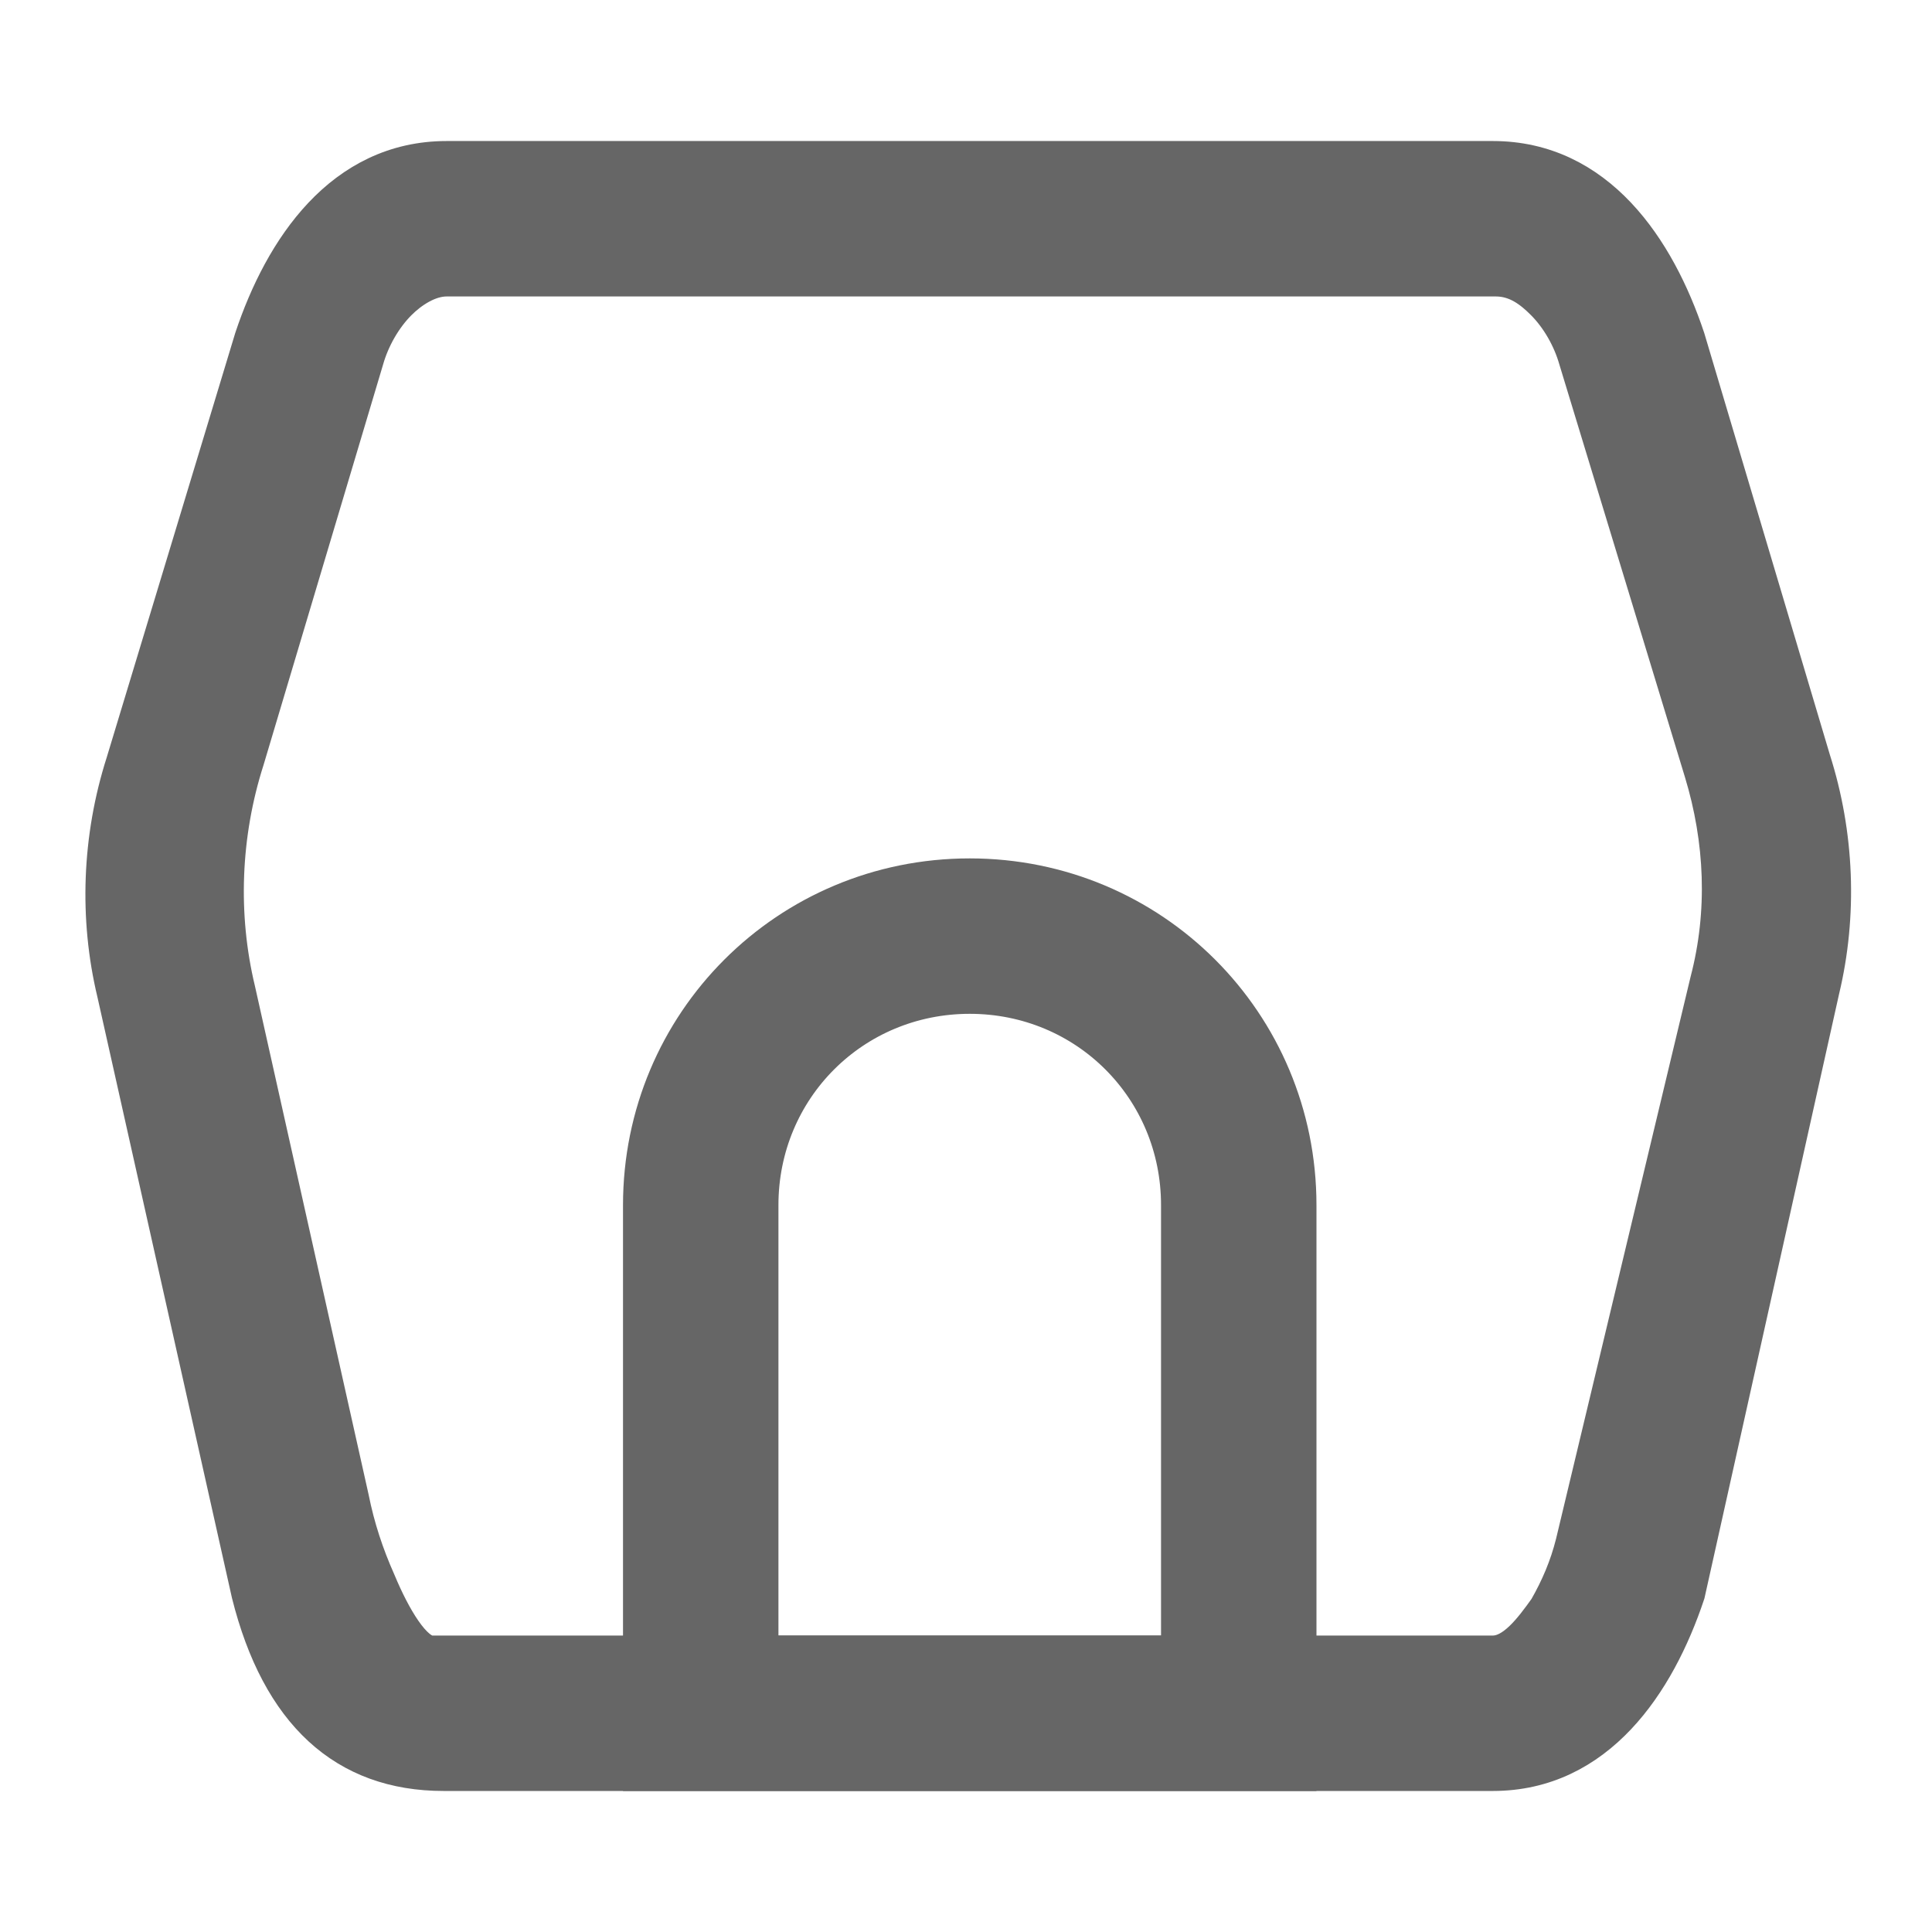
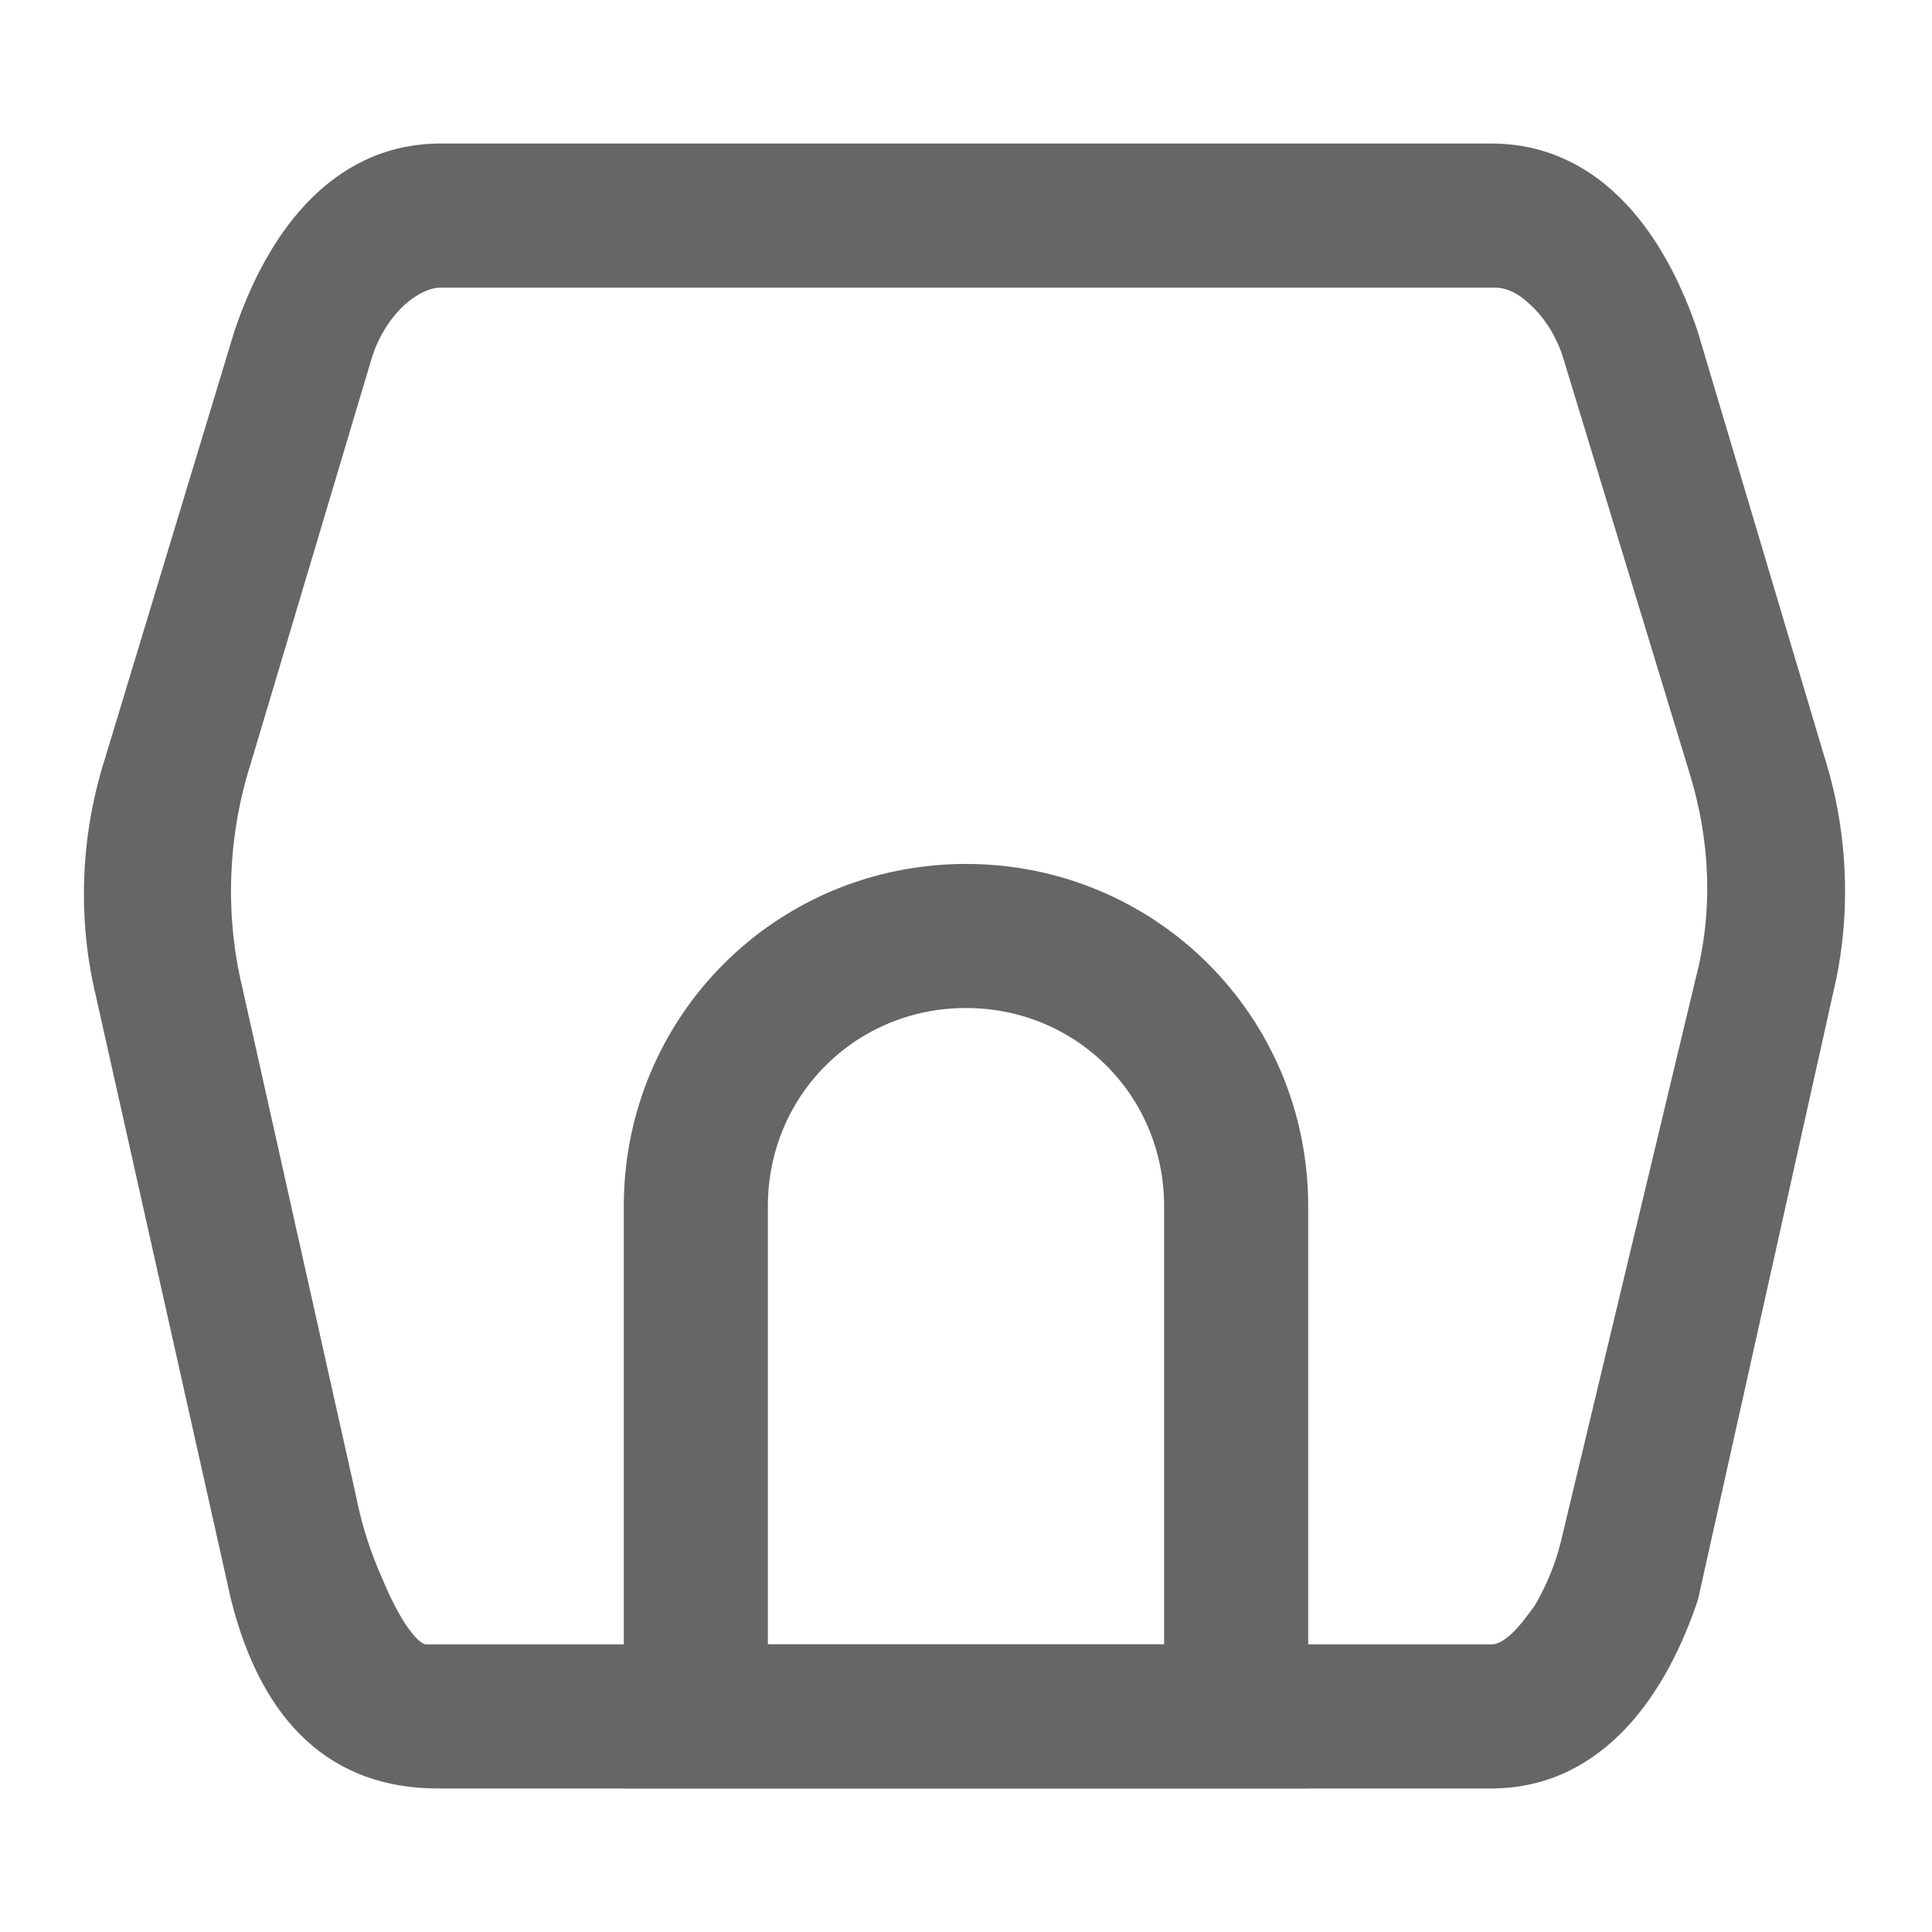
<svg xmlns="http://www.w3.org/2000/svg" viewBox="0 0 24 24" fill="none">
-   <g transform="matrix(1.113924 0 0 1.113924 -1.320675 -1.367089)">
+   <g transform="matrix(1.118644 0 0 1.118644 -1.423729 -1.423729)">
    <g transform="matrix(1.333333 0 0 1.333333 0 0)">
      <g id="å°é¢-æ¥çå® ç©è¯¦æ">
        <g id="Group 1321317700">
          <g id="Frame 1171275058">
            <g id="Frame 1171276826">
              <g id="Frame">
-                 <path id="Vector" d="M11.75 11V15.75H6.25V11C6.25 9.475 7.475 8.25 9 8.25C10.525 8.25 11.75 9.475 11.75 11ZM7.25 14.75H10.75V11C10.75 10.025 9.975 9.25 9 9.25C8.025 9.25 7.25 10.025 7.25 11V14.75Z" fill="#666666" stroke="#666666" stroke-width="0.3" />
-                 <path id="Vector_2" d="M15 3.75L16.05 7.275C16.25 7.9 16.275 8.575 16.125 9.2L15 14.25C14.75 15 14.25 15.75 13.375 15.75H4.6C3.775 15.75 3.225 15.25 2.975 14.25L1.85 9.225C1.7 8.6 1.725 7.925 1.925 7.3L3 3.75C3.25 3 3.75 2.25 4.625 2.25H13.375C14.25 2.25 14.75 3 15 3.75ZM4.5 14.75H13.375C13.55 14.75 13.7 14.55 13.825 14.375C13.925 14.2 14 14.025 14.05 13.825L15.175 9.125C15.325 8.55 15.3 7.95 15.125 7.375L14.075 3.925C14.025 3.75 13.925 3.575 13.8 3.45C13.7 3.35 13.575 3.25 13.4 3.25H4.625C4.475 3.25 4.325 3.35 4.225 3.45C4.1 3.575 4 3.75 3.95 3.925L2.95 7.275C2.75 7.9 2.725 8.575 2.875 9.2L3.825 13.45C3.875 13.7 3.95 13.925 4.05 14.15C4.175 14.45 4.35 14.75 4.5 14.75Z" fill="#666666" stroke="#666666" stroke-width="0.3" />
+                 <path id="Vector" d="M11.75 11V15.75H6.25V11C6.25 9.475 7.475 8.25 9 8.25C10.525 8.25 11.75 9.475 11.75 11ZM7.25 14.75H10.75V11C10.75 10.025 9.975 9.25 9 9.25C8.025 9.25 7.25 10.025 7.25 11V14.75Z" fill="#666666" stroke="#666666" stroke-width="0.2" />
+                 <path id="Vector_2" d="M15 3.75L16.05 7.275C16.25 7.9 16.275 8.575 16.125 9.2L15 14.25C14.75 15 14.25 15.75 13.375 15.75H4.6C3.775 15.75 3.225 15.25 2.975 14.25L1.85 9.225C1.7 8.6 1.725 7.925 1.925 7.3L3 3.75C3.25 3 3.75 2.25 4.625 2.25H13.375C14.25 2.25 14.75 3 15 3.75ZM4.5 14.75H13.375C13.55 14.75 13.7 14.55 13.825 14.375C13.925 14.2 14 14.025 14.05 13.825L15.175 9.125C15.325 8.55 15.3 7.95 15.125 7.375L14.075 3.925C14.025 3.75 13.925 3.575 13.8 3.45C13.7 3.35 13.575 3.25 13.4 3.25H4.625C4.475 3.25 4.325 3.35 4.225 3.45C4.1 3.575 4 3.75 3.95 3.925L2.95 7.275C2.75 7.9 2.725 8.575 2.875 9.2L3.825 13.45C3.875 13.7 3.95 13.925 4.05 14.15C4.175 14.45 4.35 14.75 4.5 14.75Z" fill="#666666" stroke="#666666" stroke-width="0.2" />
              </g>
            </g>
          </g>
        </g>
      </g>
    </g>
  </g>
</svg>
